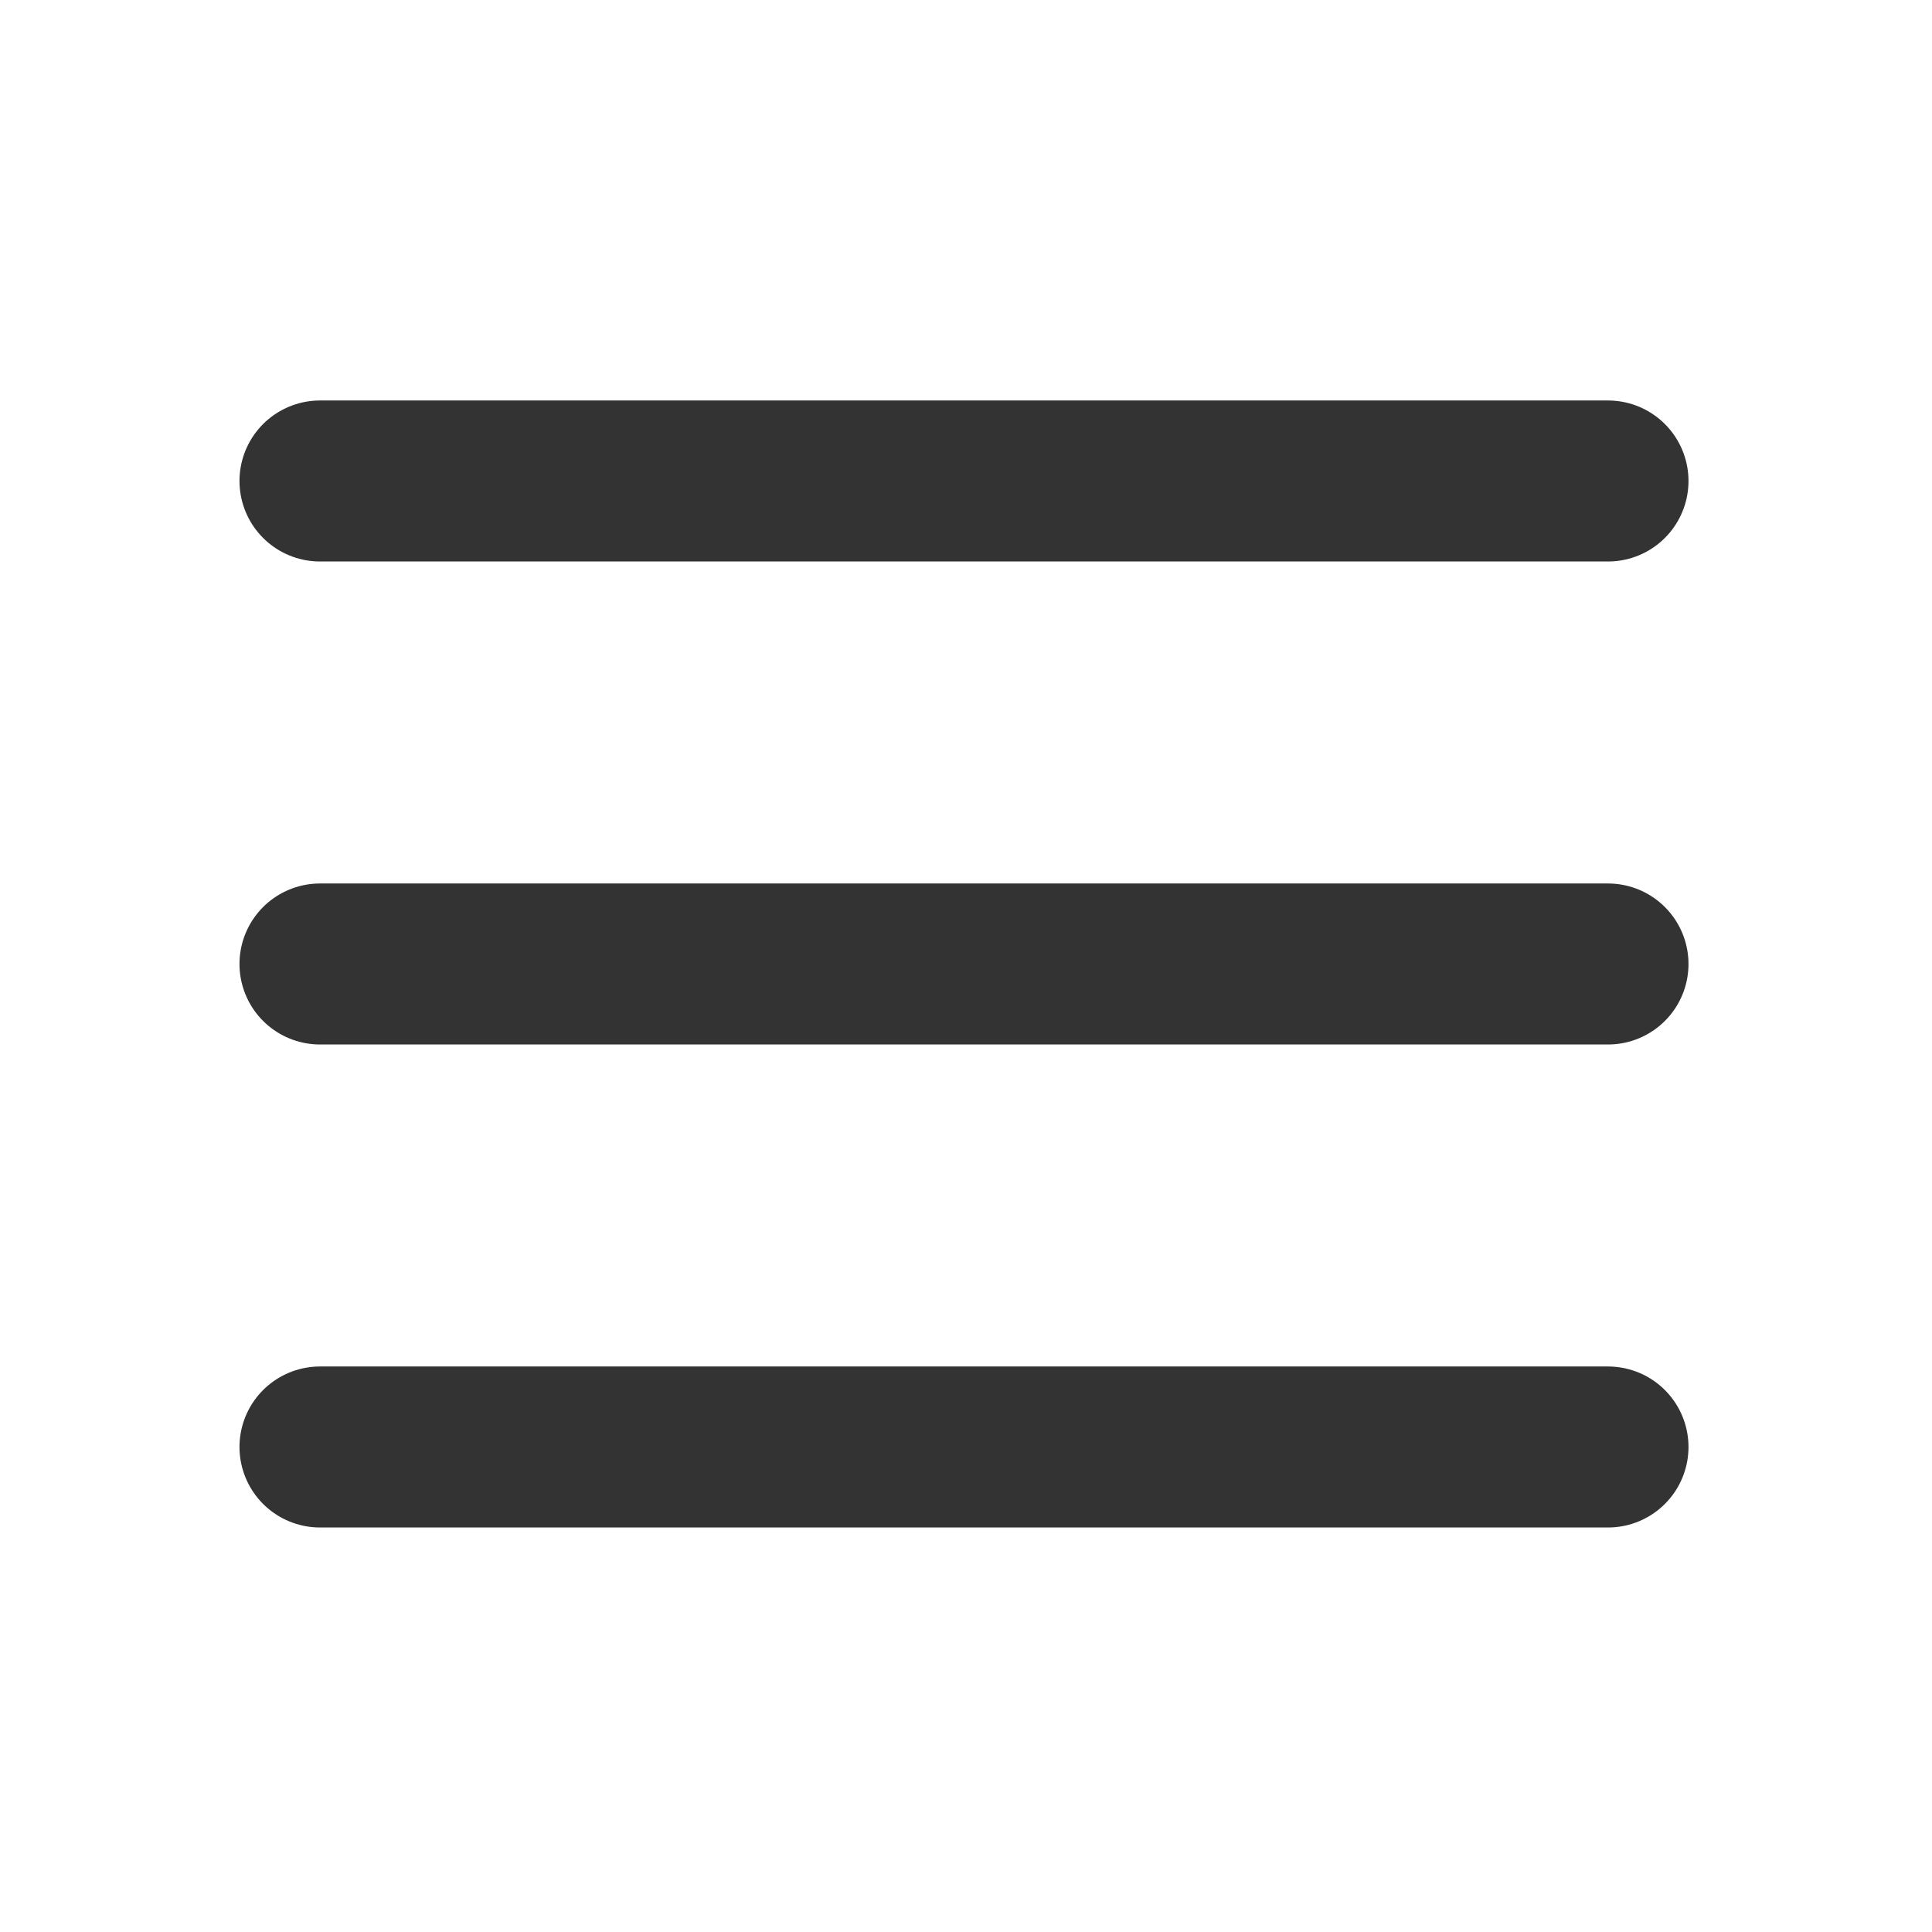
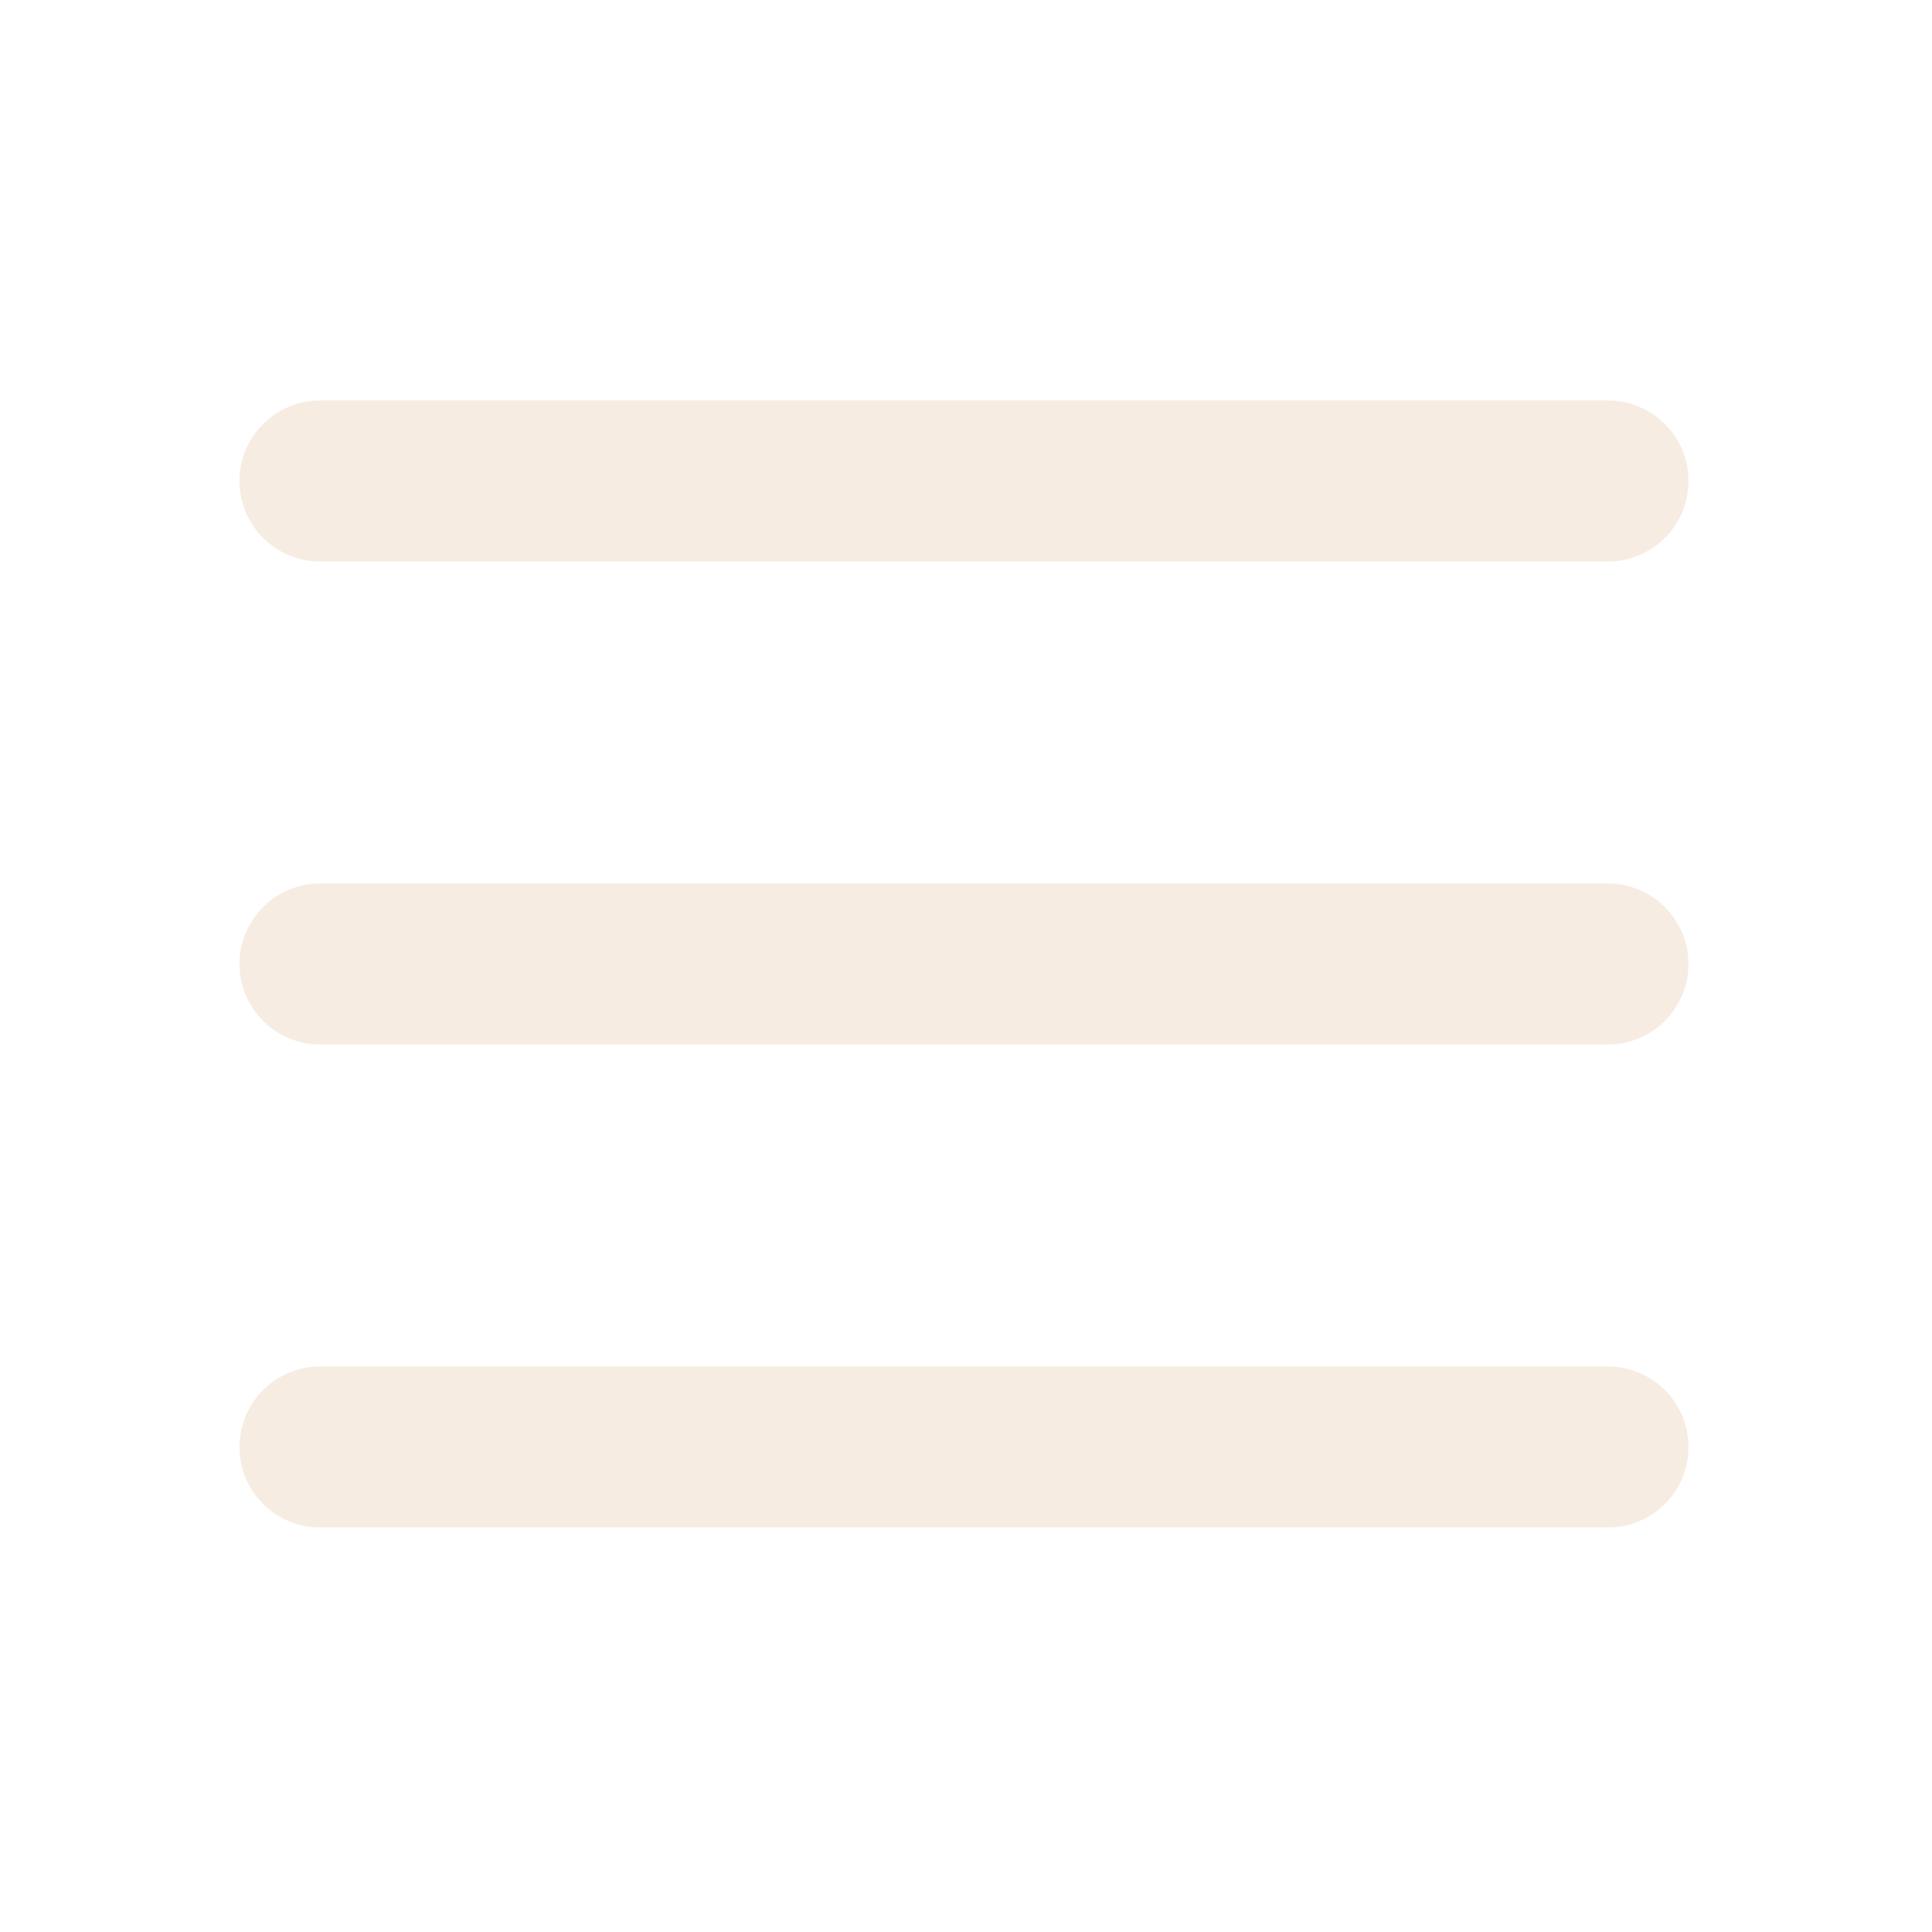
- <svg xmlns="http://www.w3.org/2000/svg" width="24" height="24" viewBox="0 0 48 48" fill="none">
-   <path d="M7.95 11.95H39.95" stroke="#333" stroke-width="4" stroke-linecap="round" stroke-linejoin="round" />
-   <path d="M7.95 23.95H39.95" stroke="#333" stroke-width="4" stroke-linecap="round" stroke-linejoin="round" />
-   <path d="M7.95 35.95H39.95" stroke="#333" stroke-width="4" stroke-linecap="round" stroke-linejoin="round" />
+ <svg xmlns="http://www.w3.org/2000/svg" width="24" height="24" viewBox="0 0 24 24">
+   <path id="path1" fill="none" stroke="#f6ece2" stroke-width="2" stroke-linecap="round" stroke-linejoin="round" d="M 3.975 5.975 L 19.975 5.975" />
+   <path id="path2" fill="none" stroke="#f6ece2" stroke-width="2" stroke-linecap="round" stroke-linejoin="round" d="M 3.975 11.975 L 19.975 11.975" />
+   <path id="path3" fill="none" stroke="#f6ece2" stroke-width="2" stroke-linecap="round" stroke-linejoin="round" d="M 3.975 17.975 L 19.975 17.975" />
</svg>
